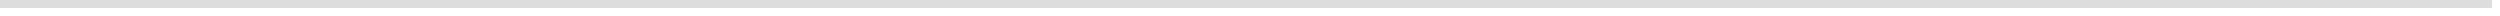
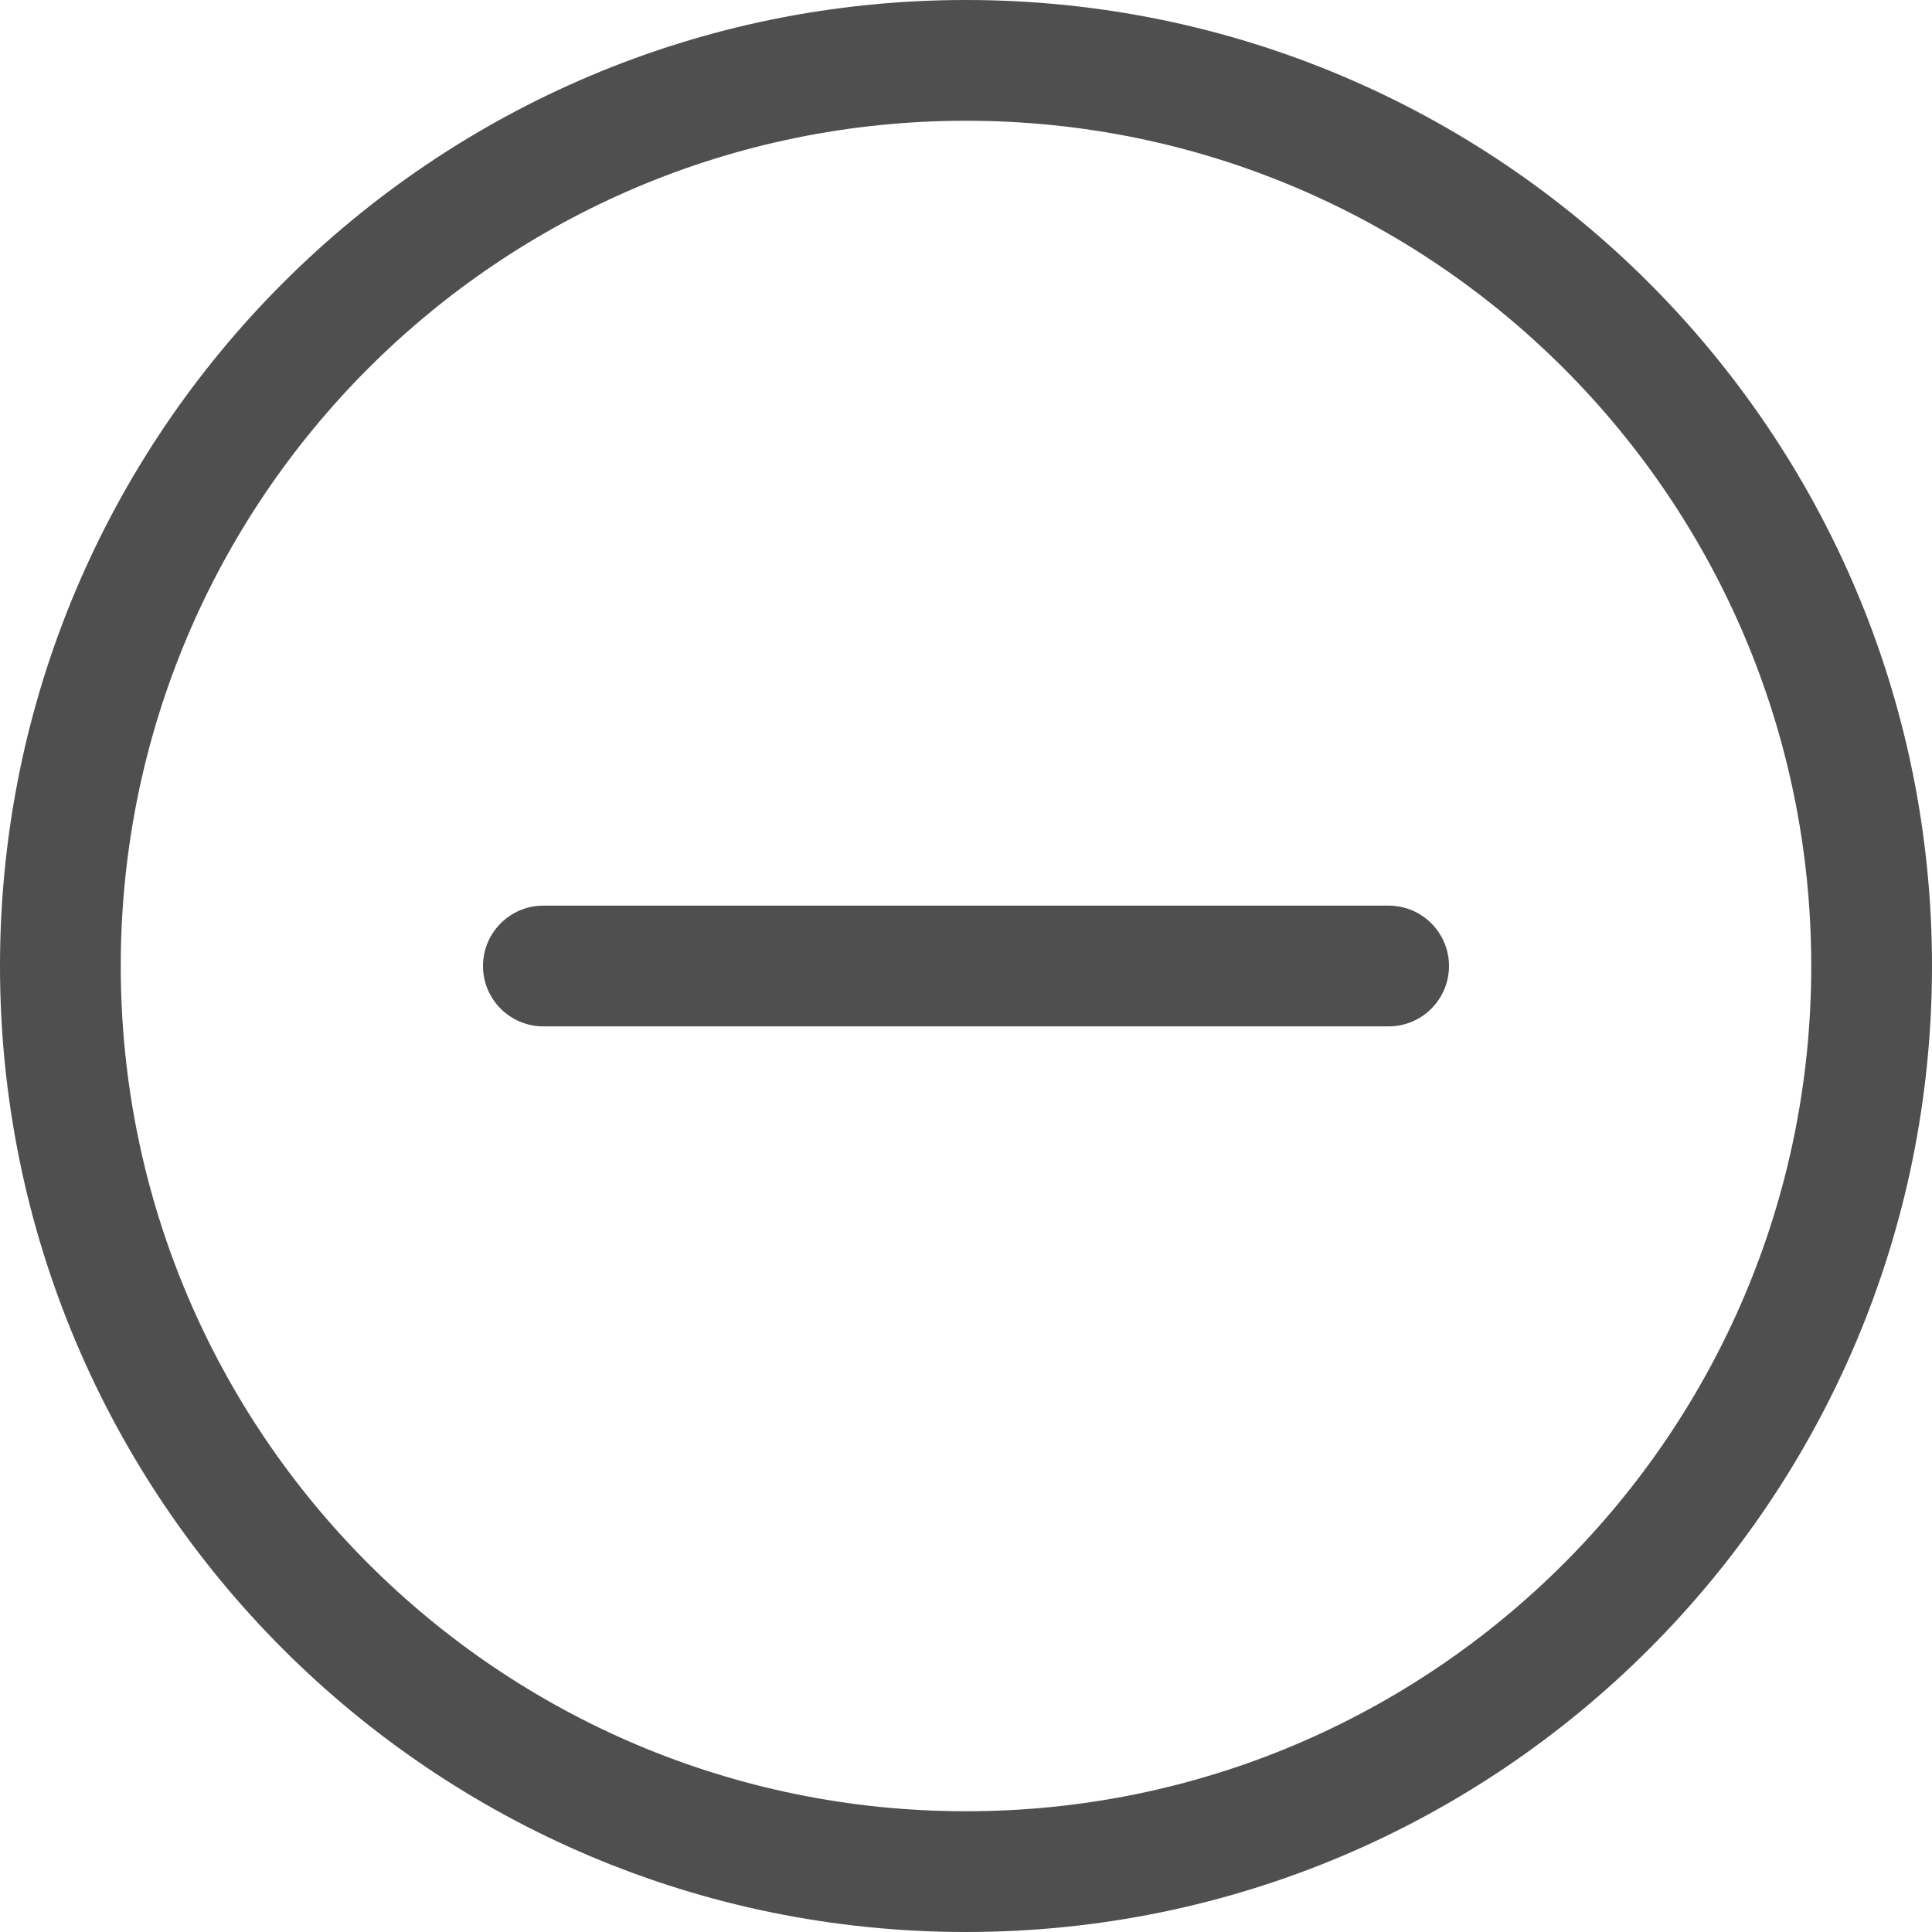
- <svg xmlns="http://www.w3.org/2000/svg" version="1.1" width="315px" height="2px">
-   <g transform="matrix(1 0 0 1 -5 -47 )">
-     <path d="M 5 47.5  L 319 47.5  " stroke-width="1" stroke="#dddddd" fill="none" />
+ <svg xmlns="http://www.w3.org/2000/svg" version="1.1" width="16" height="16" viewBox="0,0,256,256">
+   <g fill="#504f4f" fill-rule="nonzero" stroke="none" stroke-width="1" stroke-linecap="butt" stroke-linejoin="miter" stroke-miterlimit="10" stroke-dasharray="" stroke-dashoffset="0" font-family="none" font-weight="none" font-size="none" text-anchor="none" style="mix-blend-mode: normal">
+     <g transform="scale(16,16)">
+       <path d="M8,15c-3.866,0 -7,-3.134 -7,-7c0,-3.866 3.134,-7 7,-7c3.866,0 7,3.134 7,7c0,3.866 -3.134,7 -7,7M8,16c4.418,0 8,-3.582 8,-8c0,-4.418 -3.582,-8 -8,-8c-4.418,0 -8,3.582 -8,8c0,4.418 3.582,8 8,8" />
+       <path d="M4,8c0,-0.276 0.224,-0.5 0.5,-0.5h7c0.276,0 0.5,0.224 0.5,0.5c0,0.276 -0.224,0.5 -0.5,0.5h-7c-0.276,0 -0.5,-0.224 -0.5,-0.5" />
+     </g>
  </g>
</svg>
